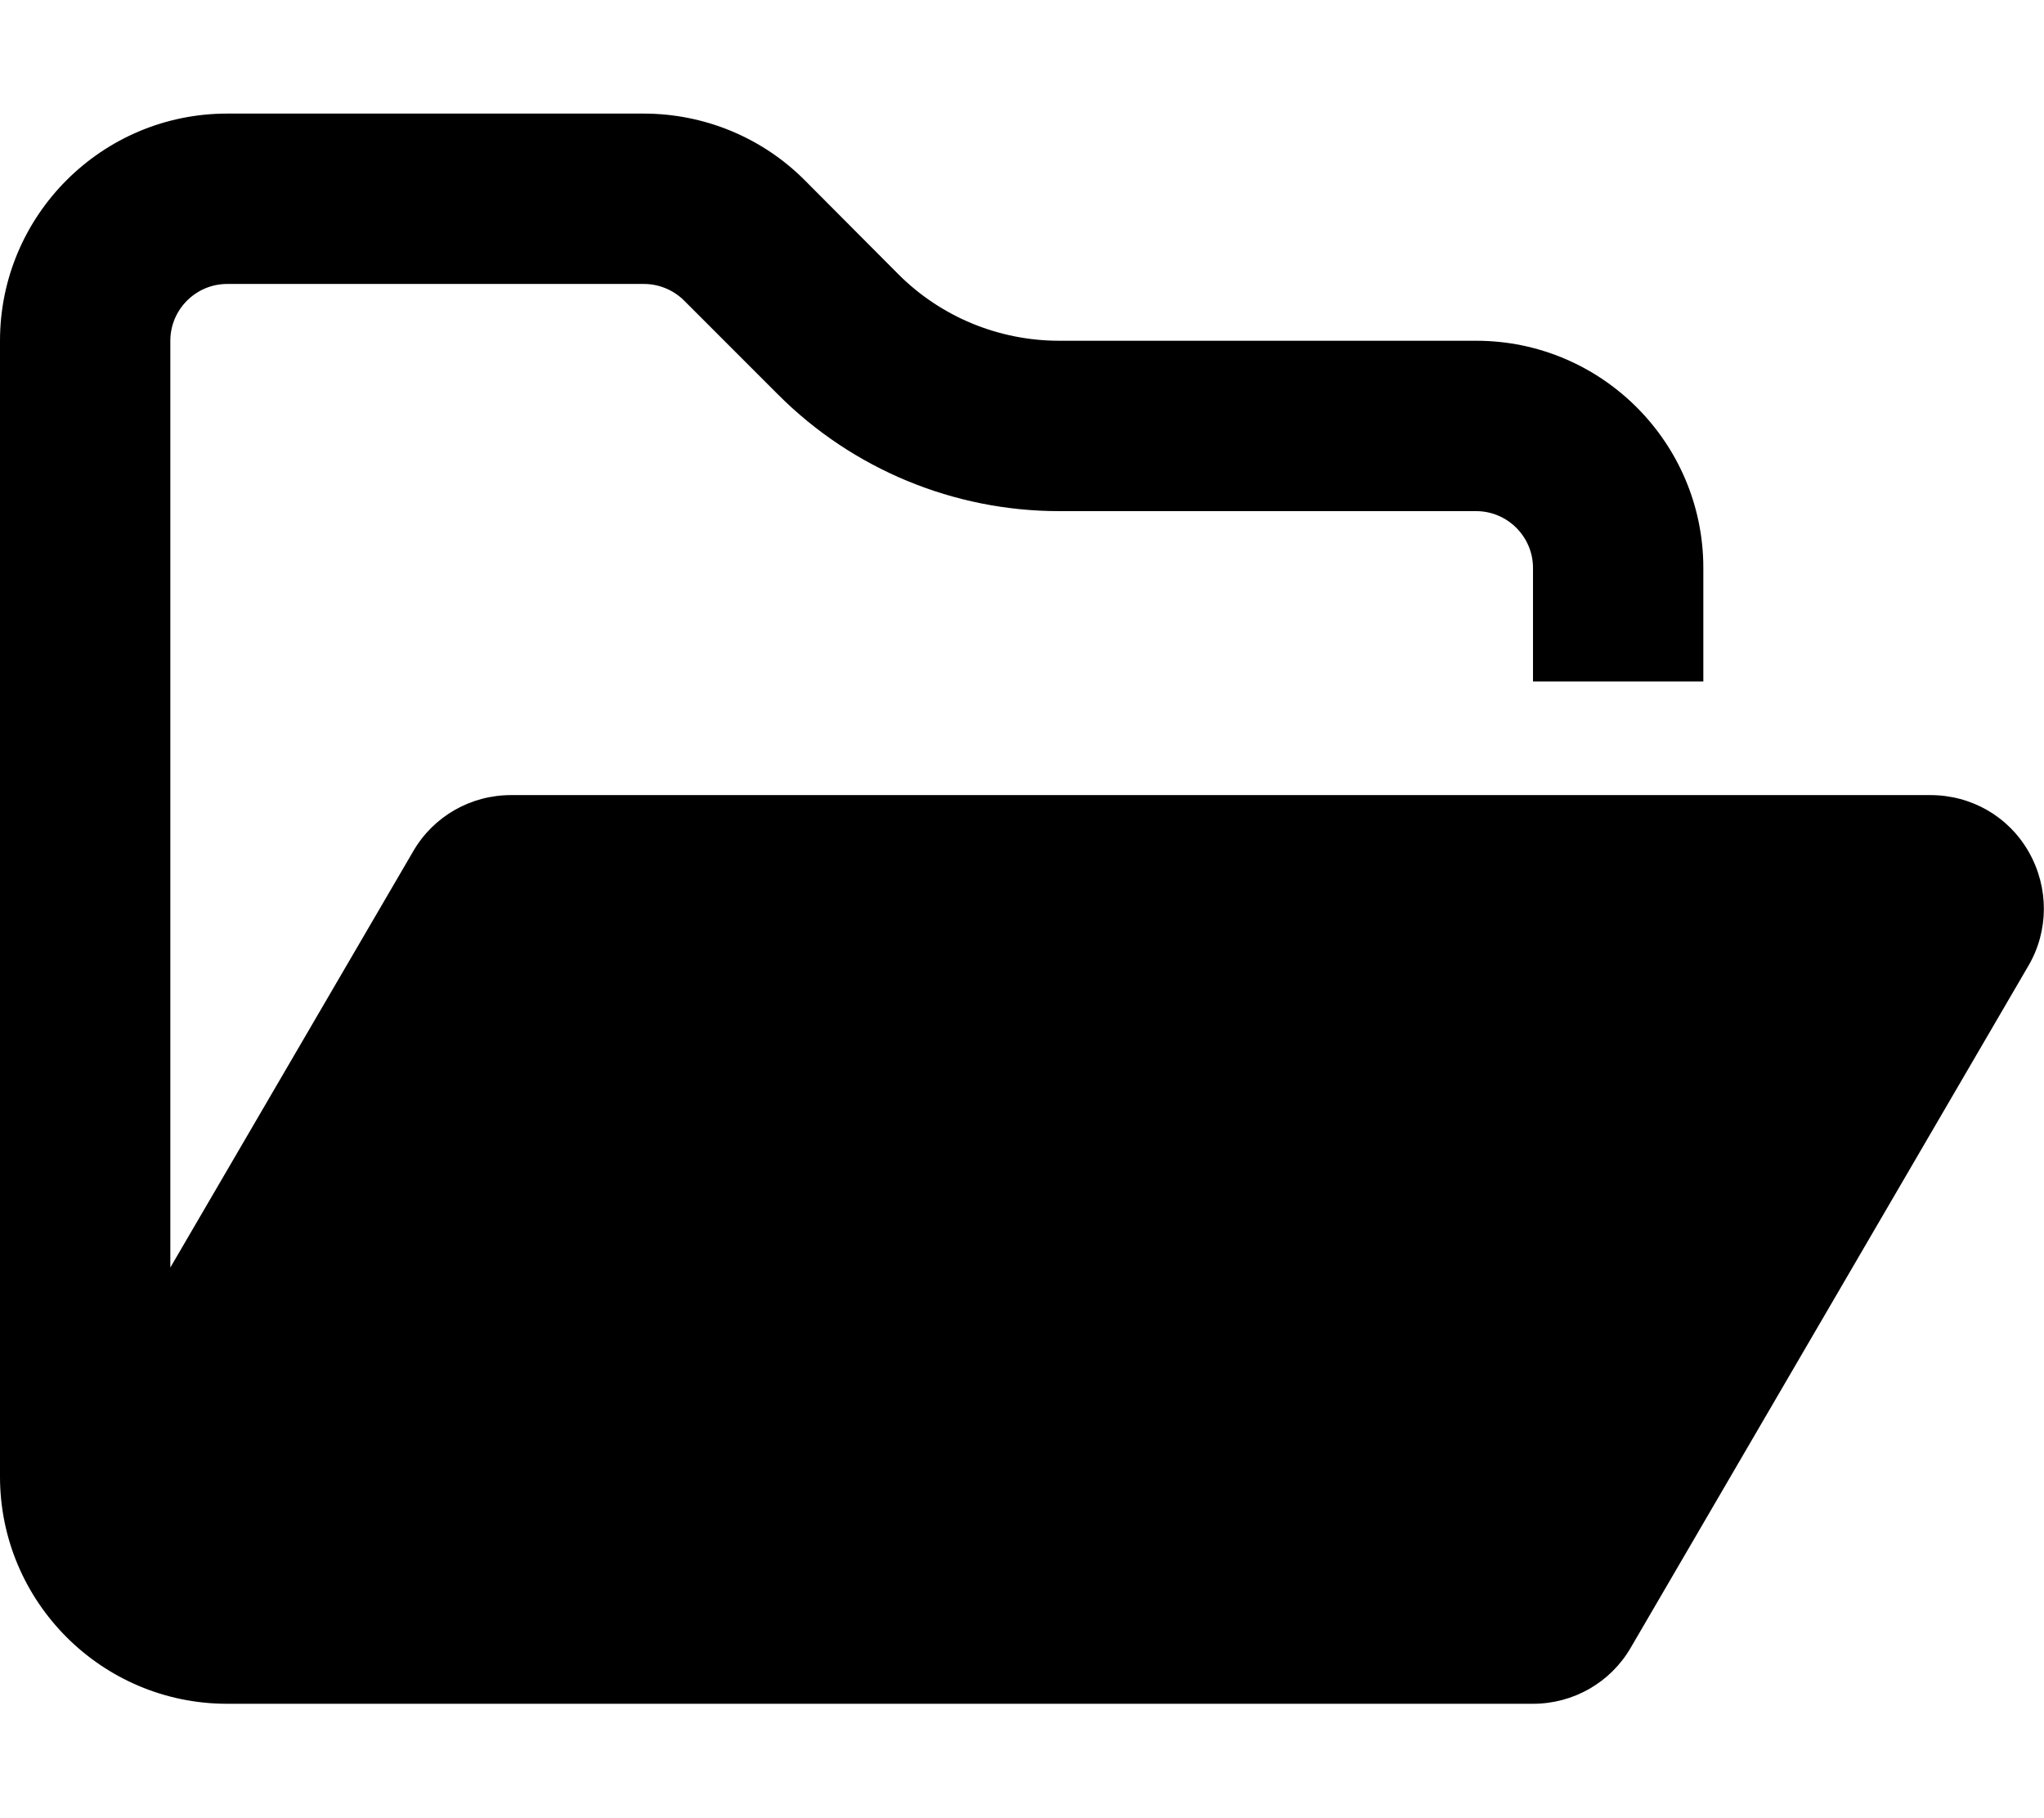
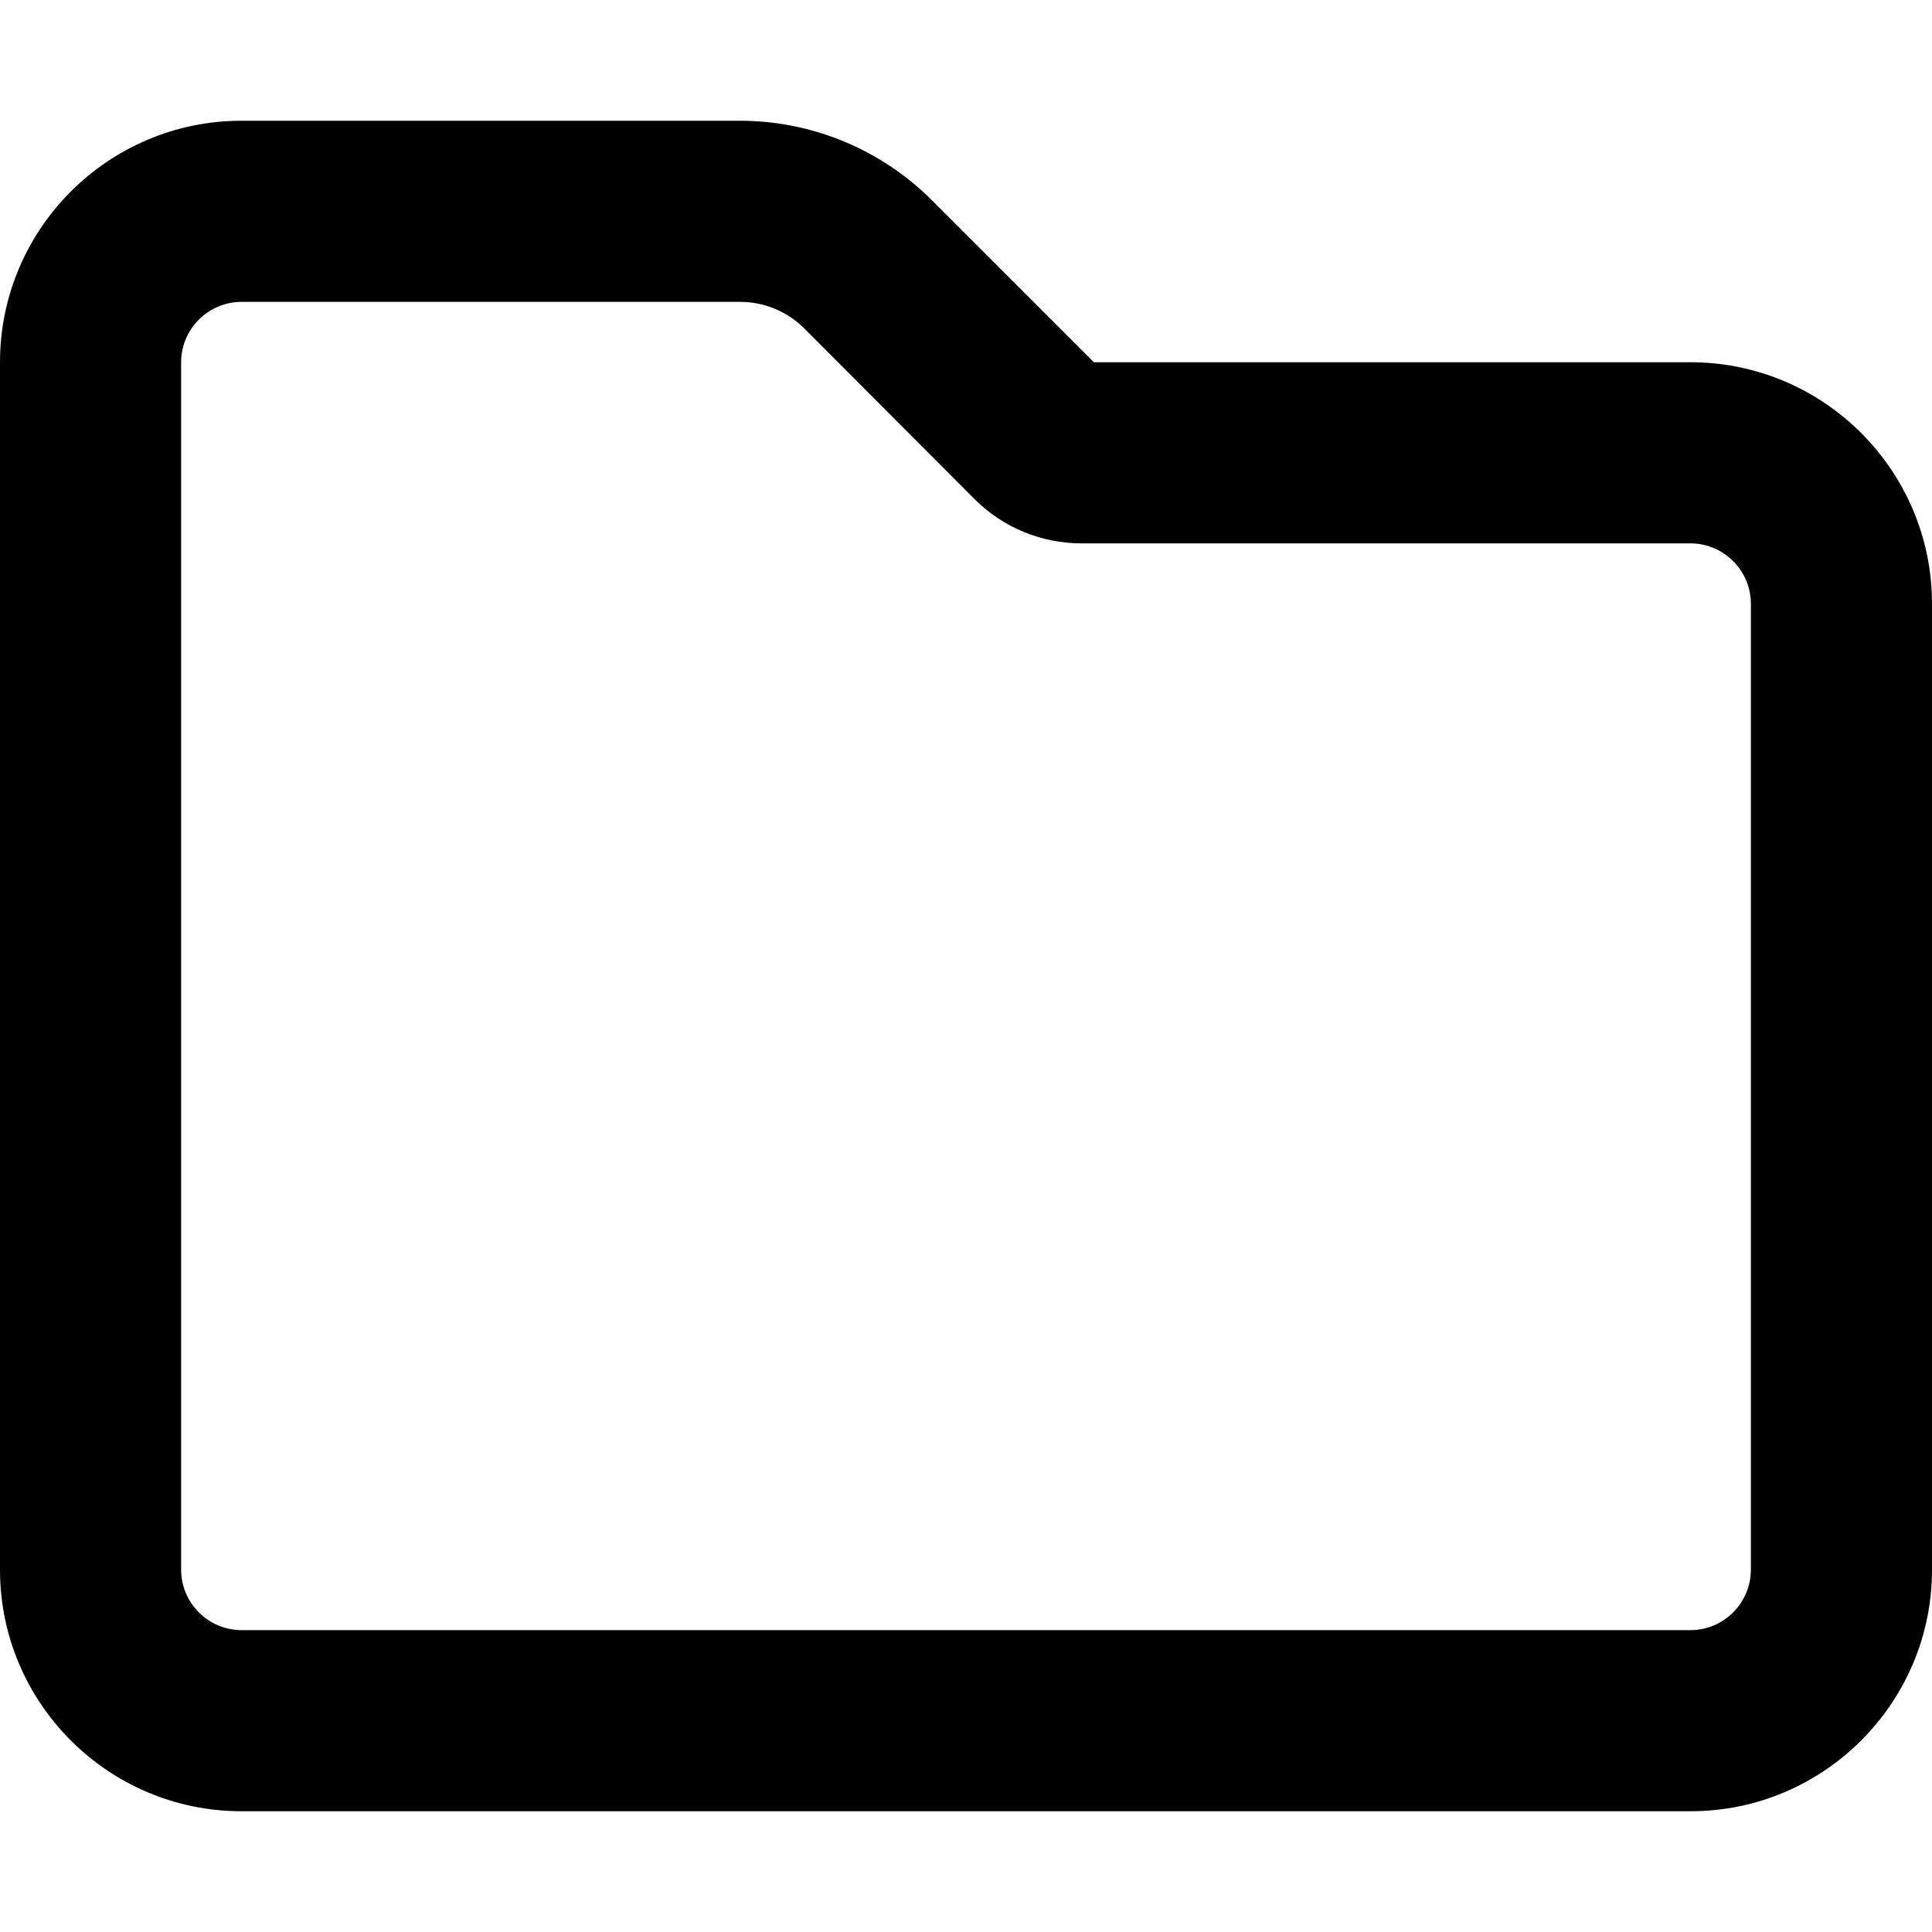
- <svg xmlns="http://www.w3.org/2000/svg" viewBox="0 0 576 512">
-   <path d="M384 480l48 0c11.4 0 21.9-6 27.6-15.9l112-192c5.8-9.9 5.8-22.1 .1-32.1S555.5 224 544 224l-400 0c-11.4 0-21.9 6-27.6 15.9L48 357.1 48 96c0-8.8 7.2-16 16-16l117.5 0c4.2 0 8.3 1.7 11.3 4.7l26.5 26.5c21 21 49.5 32.8 79.2 32.8L416 144c8.8 0 16 7.2 16 16l0 32 48 0 0-32c0-35.3-28.7-64-64-64L298.5 96c-17 0-33.3-6.7-45.3-18.7L226.7 50.7c-12-12-28.3-18.7-45.3-18.7L64 32C28.7 32 0 60.7 0 96L0 416c0 35.3 28.7 64 64 64l23.7 0L384 480z" />
+ <svg xmlns="http://www.w3.org/2000/svg" viewBox="0 0 512 512">
+   <path d="M0 96C0 60.7 28.7 32 64 32l132.1 0c19.1 0 37.4 7.6 50.9 21.1L289.9 96 448 96c35.3 0 64 28.7 64 64l0 256c0 35.3-28.7 64-64 64L64 480c-35.3 0-64-28.7-64-64L0 96zM64 80c-8.8 0-16 7.2-16 16l0 320c0 8.8 7.2 16 16 16l384 0c8.8 0 16-7.2 16-16l0-256c0-8.8-7.2-16-16-16l-161.4 0c-10.6 0-20.8-4.2-28.3-11.7L213.1 87c-4.5-4.5-10.6-7-17-7L64 80z" />
</svg>
